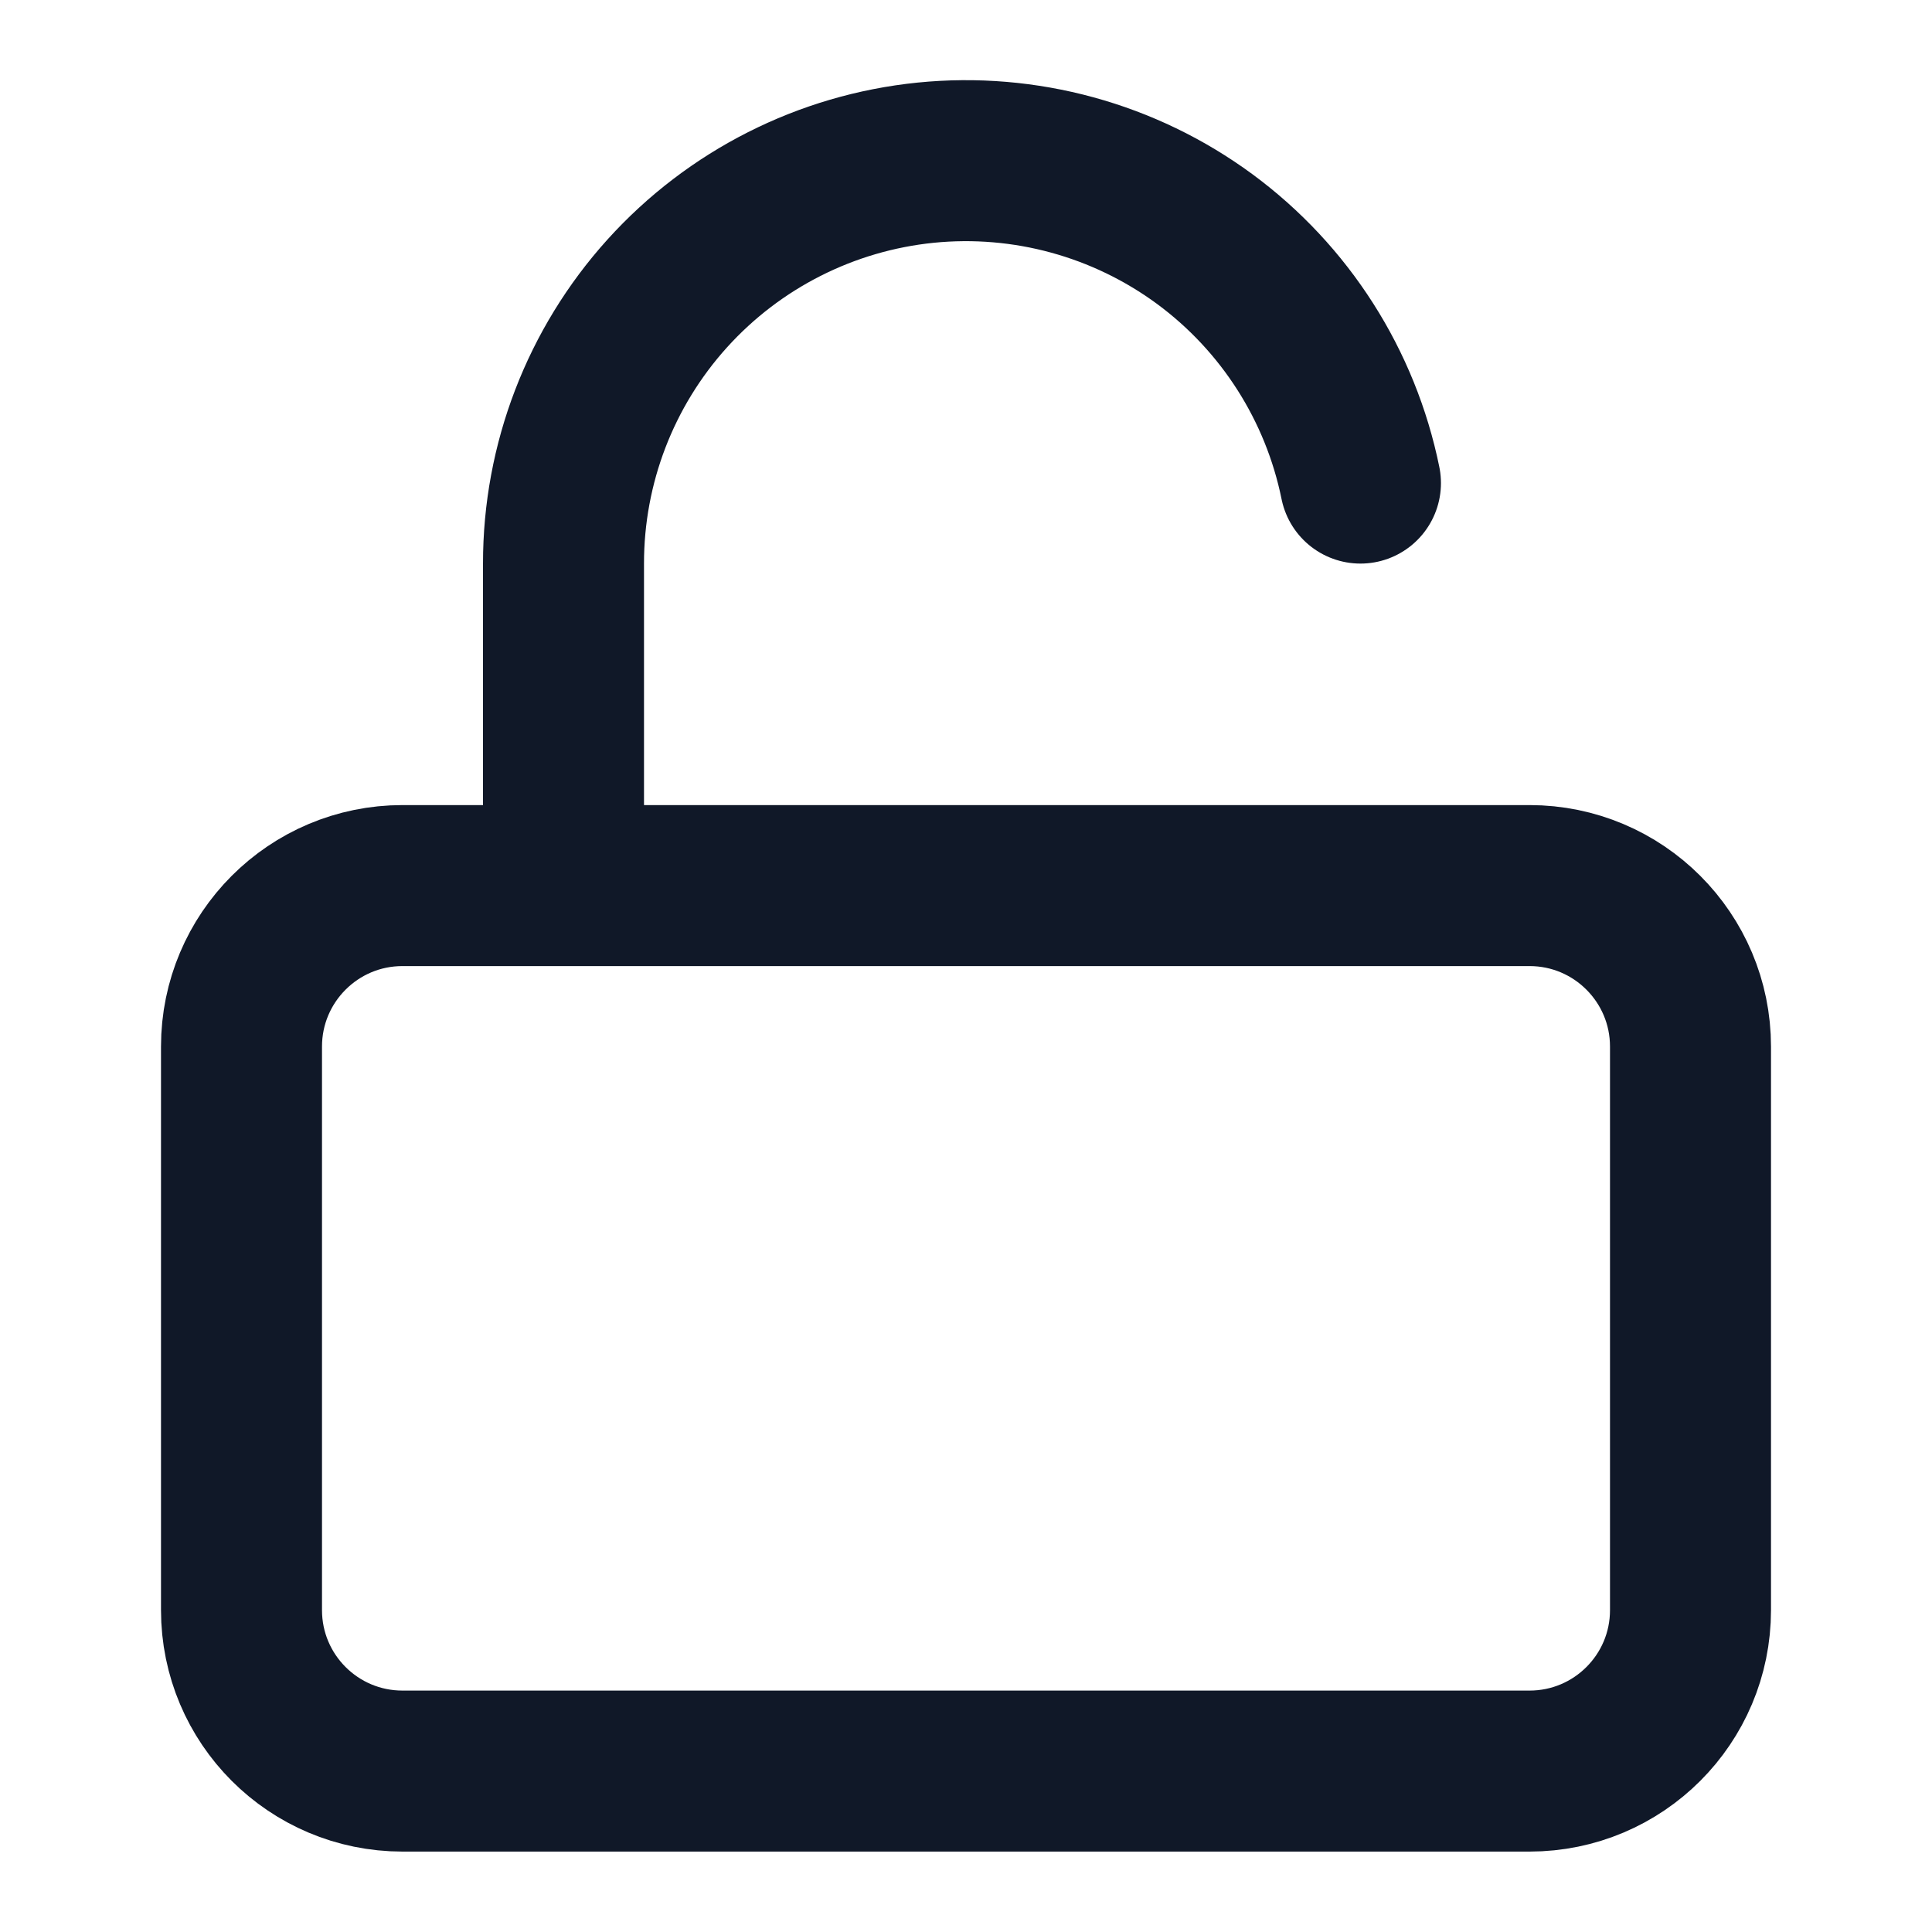
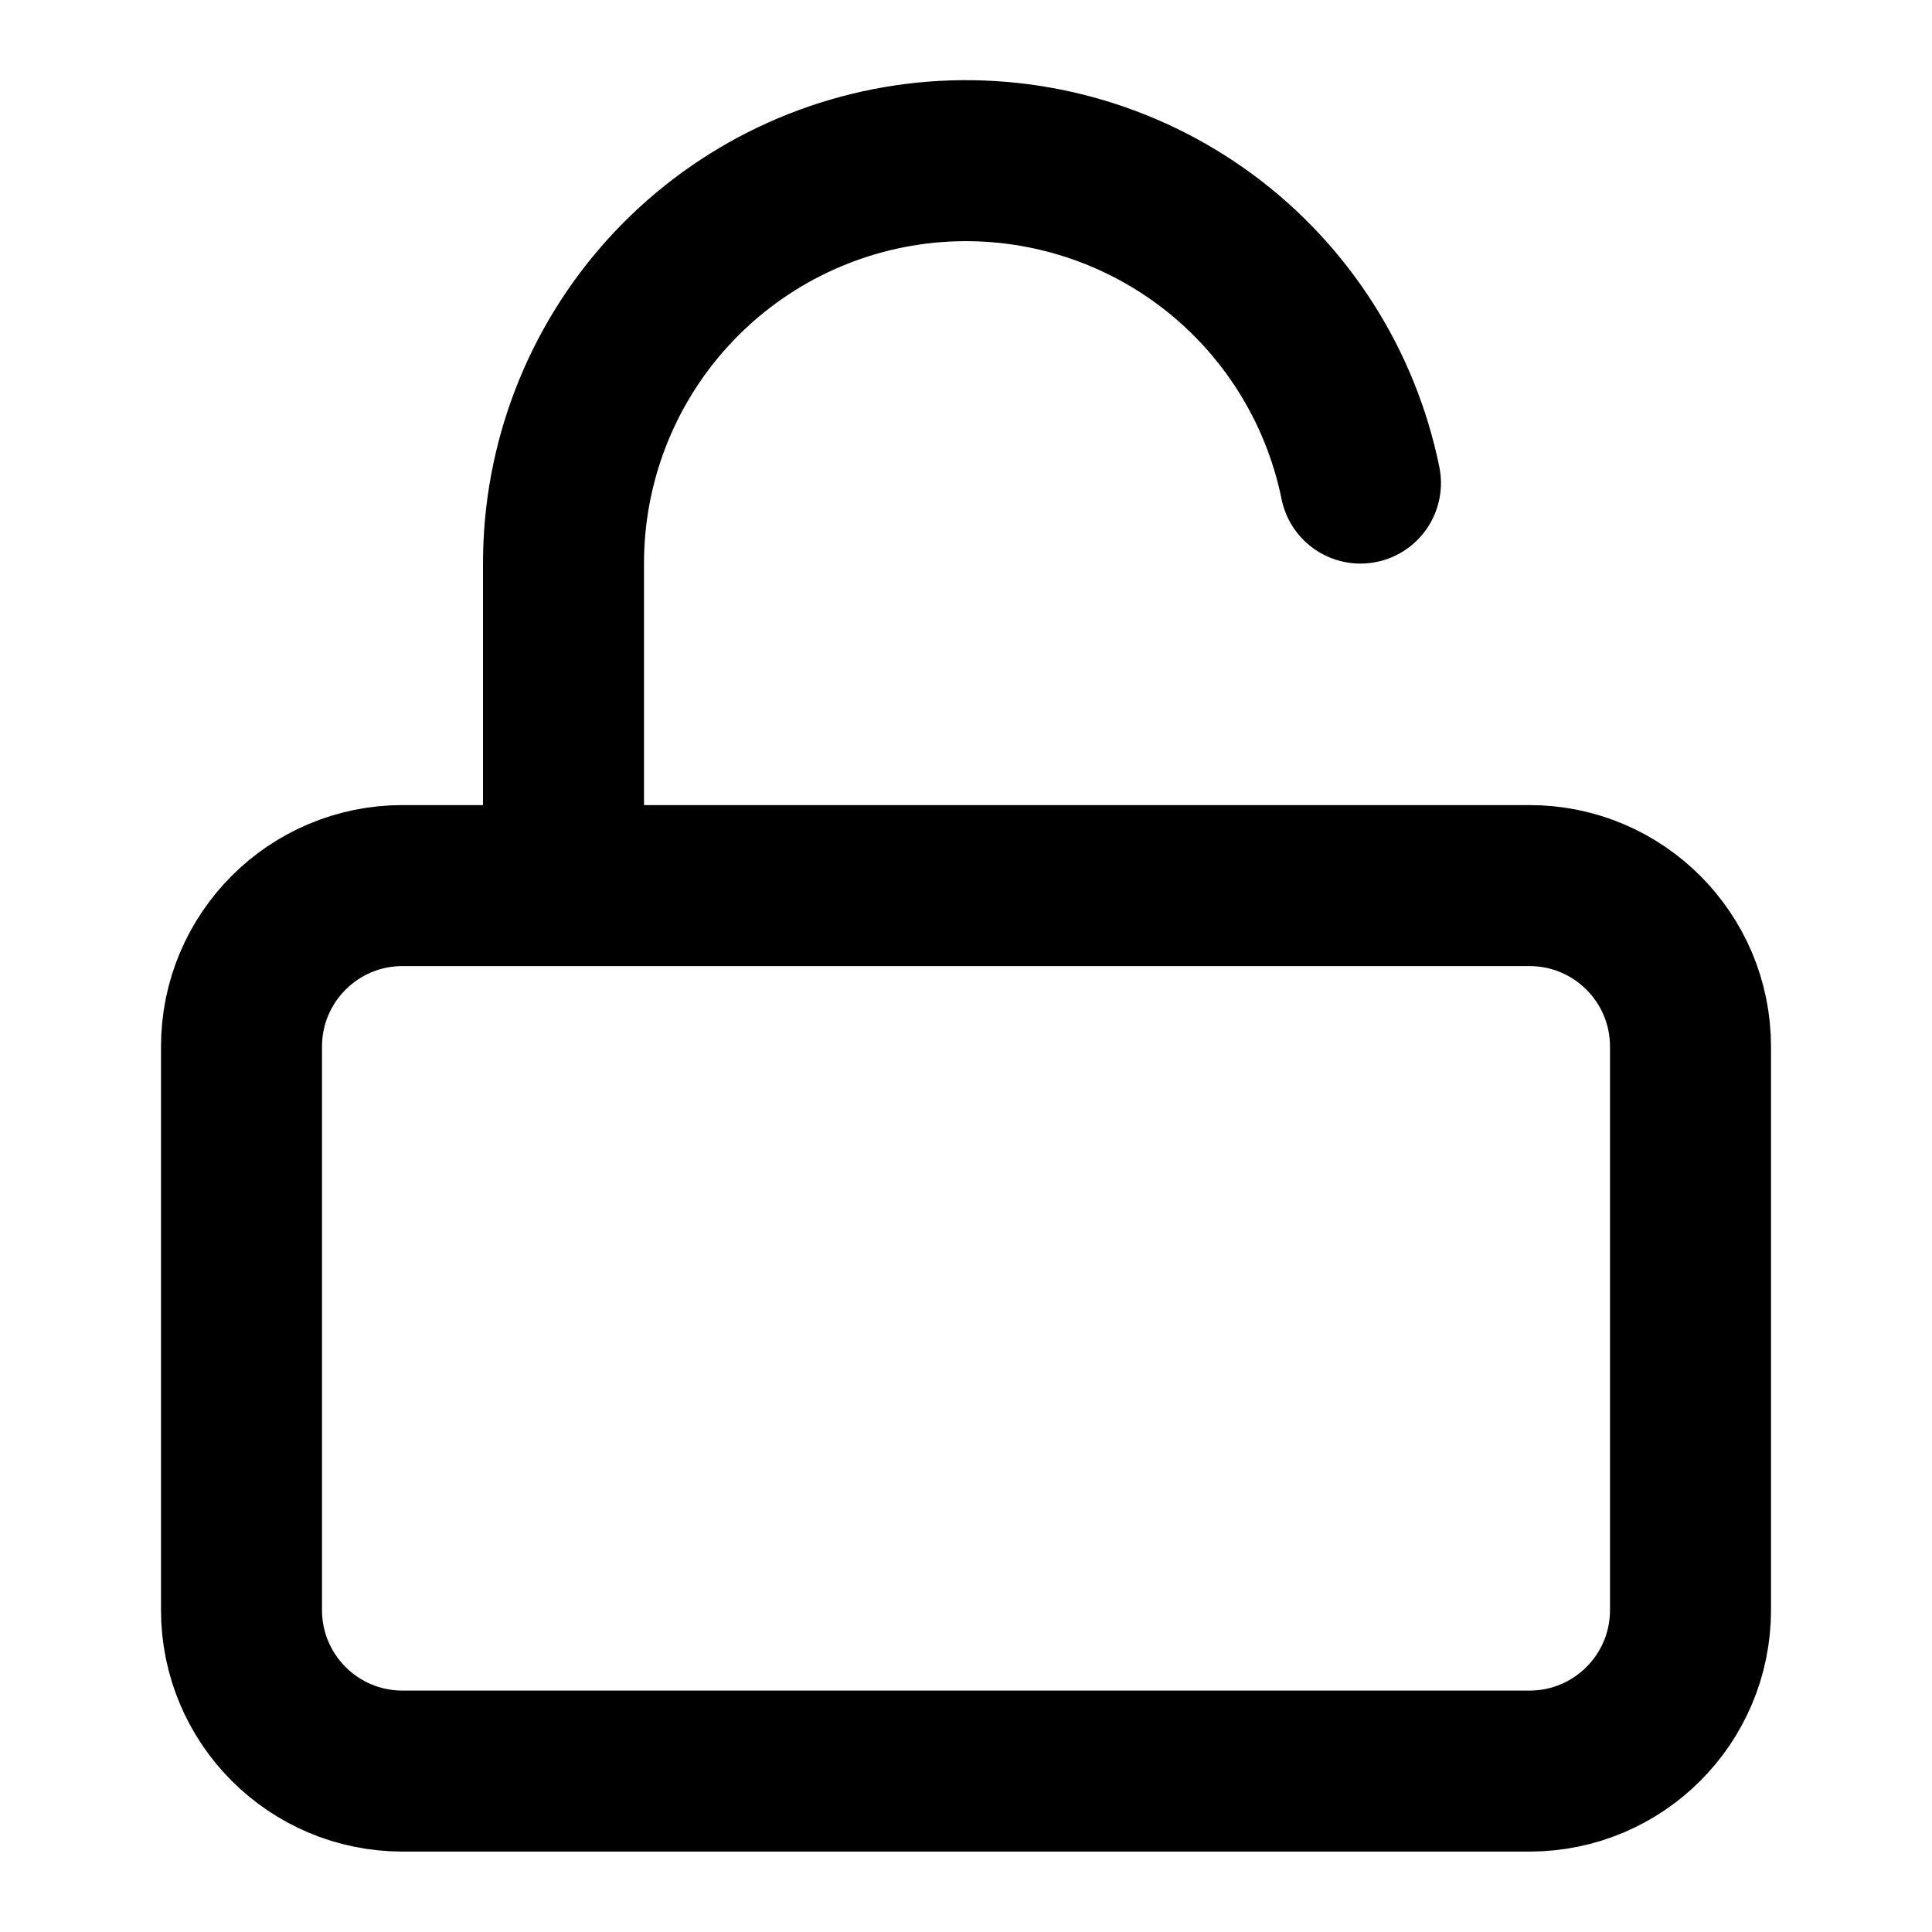
<svg xmlns="http://www.w3.org/2000/svg" width="24" height="24" viewBox="0 0 24 24" fill="none">
-   <path d="M7 11.001V7.001C6.999 5.761 7.458 4.565 8.289 3.645C9.12 2.725 10.264 2.146 11.498 2.021C12.731 1.897 13.967 2.235 14.966 2.97C15.964 3.706 16.653 4.786 16.9 6.001M5 11.001H19C20.105 11.001 21 11.897 21 13.001V20.001C21 21.106 20.105 22.001 19 22.001H5C3.895 22.001 3 21.106 3 20.001V13.001C3 11.897 3.895 11.001 5 11.001Z" stroke="#101828" stroke-width="2" stroke-linecap="round" stroke-linejoin="round" />
+   <path d="M7 11.001V7.001C6.999 5.761 7.458 4.565 8.289 3.645C9.12 2.725 10.264 2.146 11.498 2.021C12.731 1.897 13.967 2.235 14.966 2.97C15.964 3.706 16.653 4.786 16.9 6.001M5 11.001H19C20.105 11.001 21 11.897 21 13.001V20.001C21 21.106 20.105 22.001 19 22.001H5C3.895 22.001 3 21.106 3 20.001V13.001C3 11.897 3.895 11.001 5 11.001Z" stroke="currentColor" stroke-width="2" stroke-linecap="round" stroke-linejoin="round" />
</svg>
